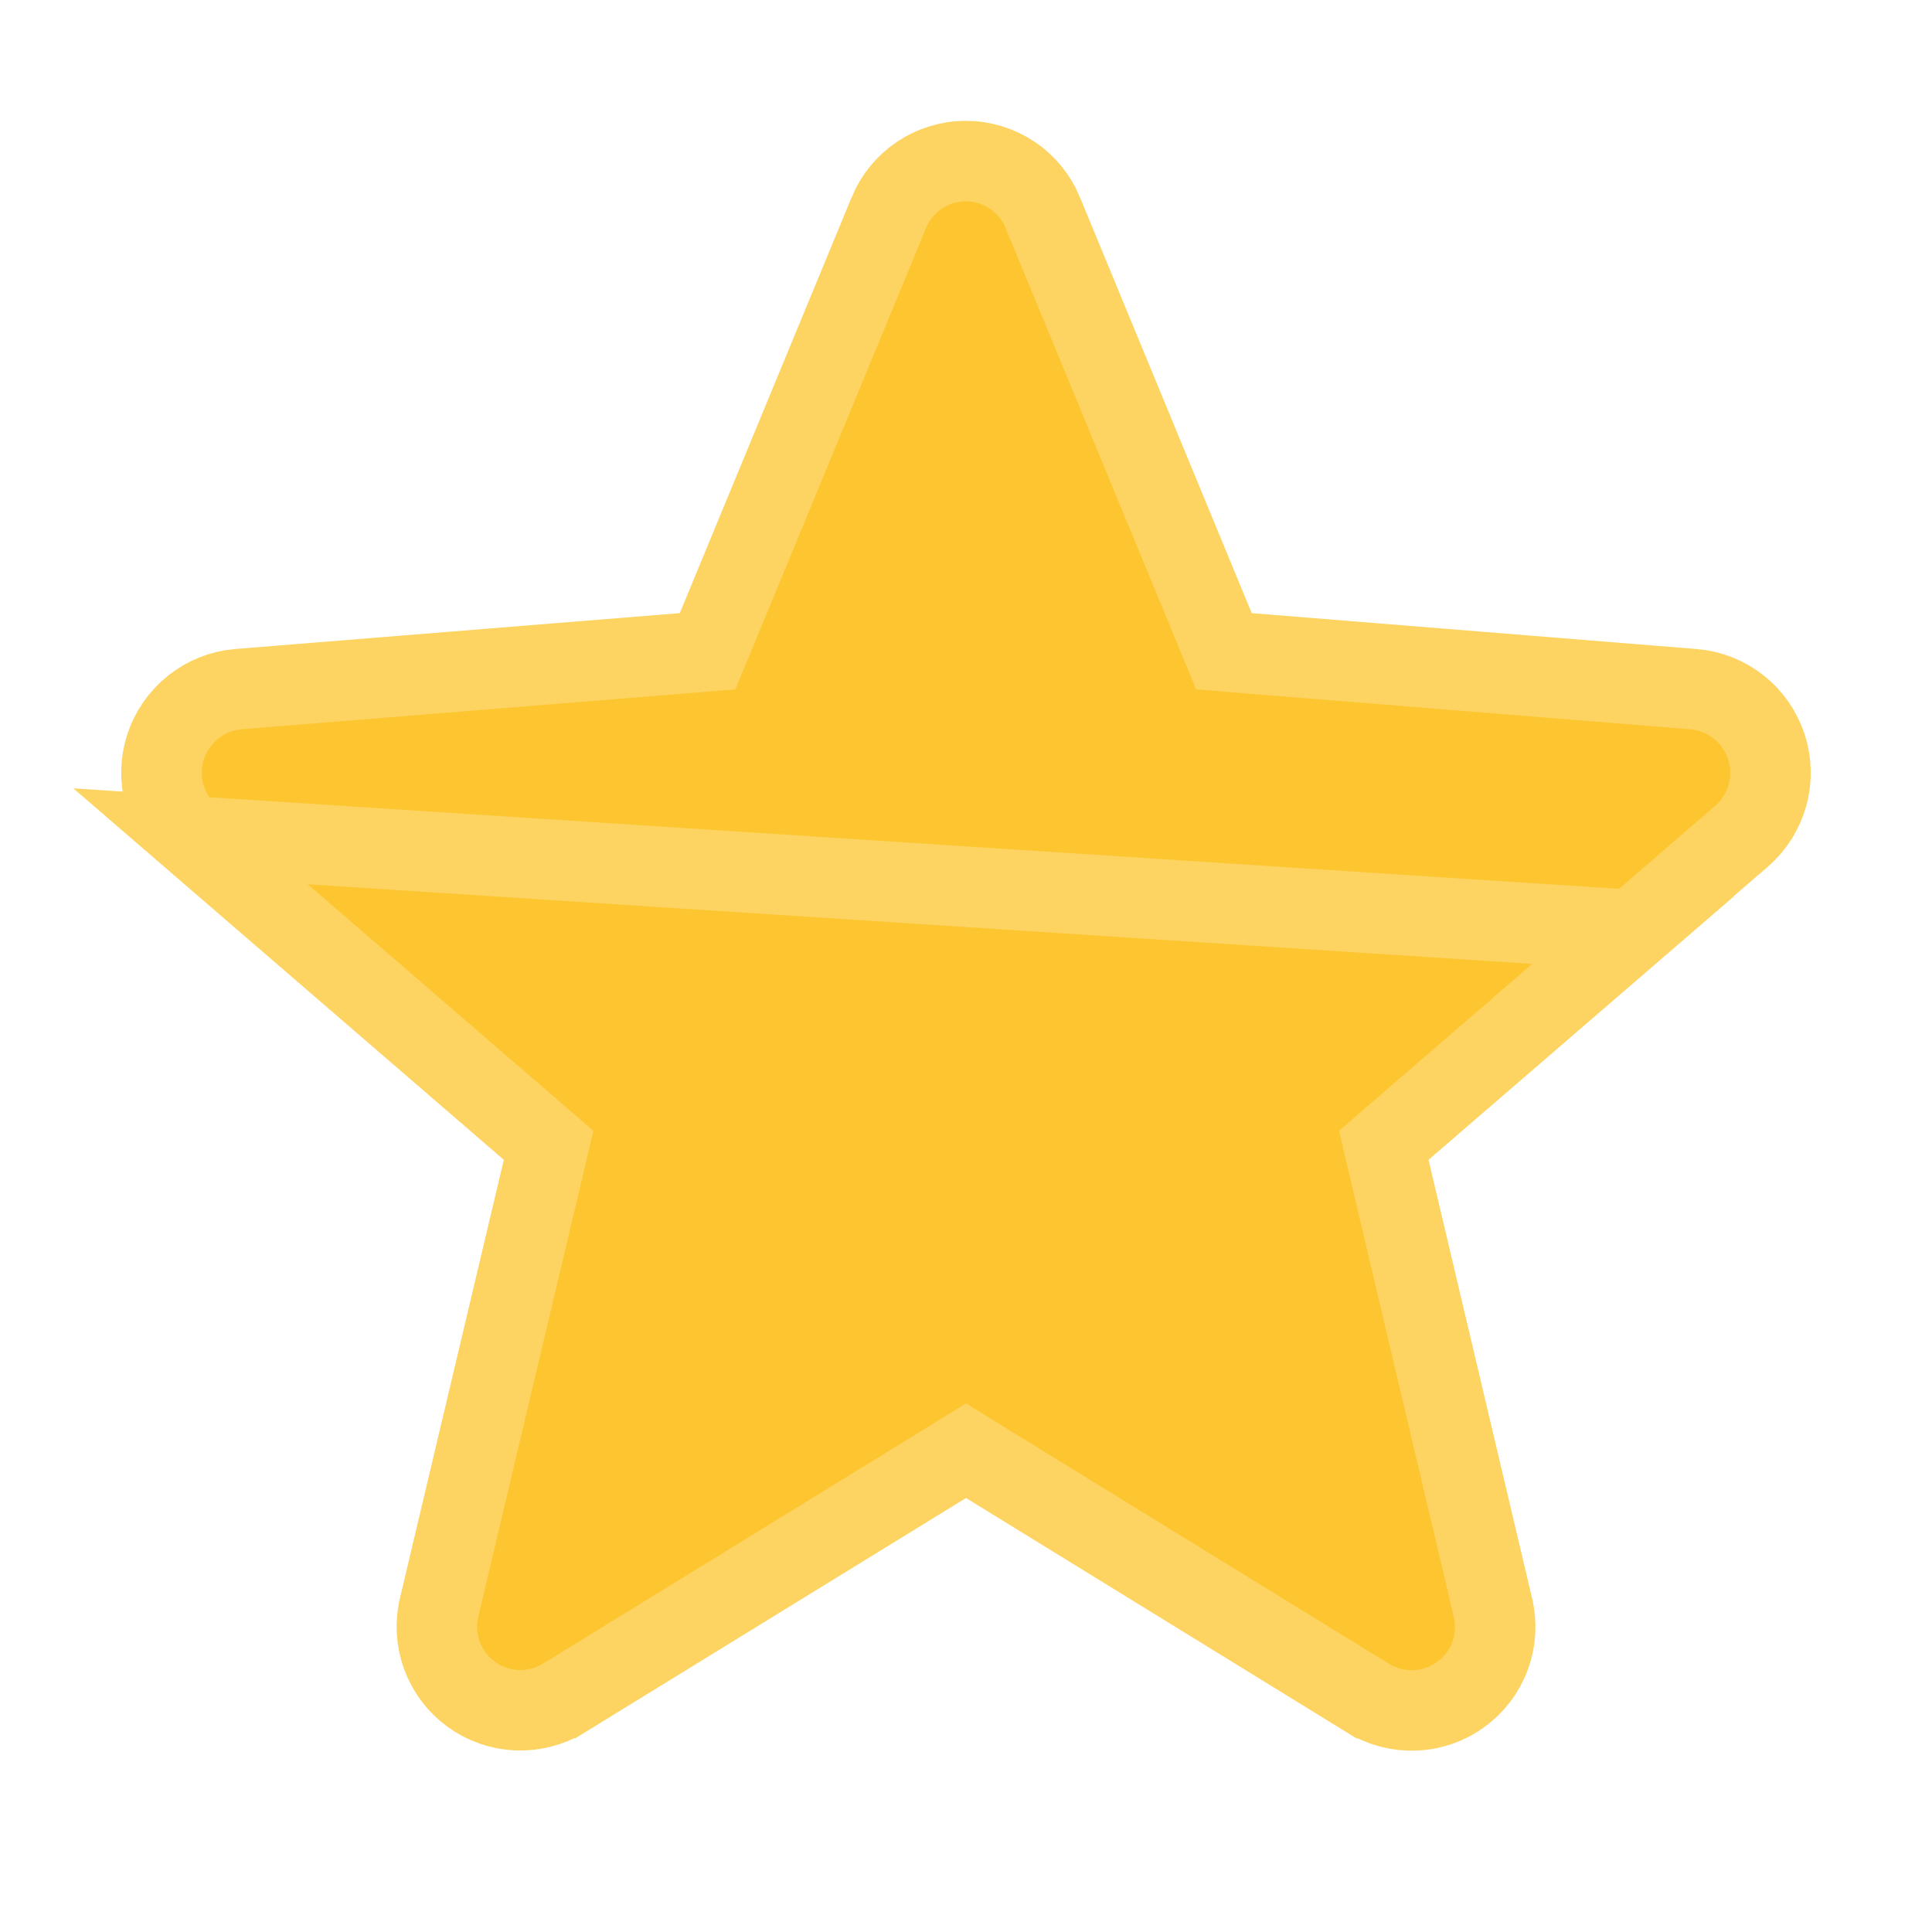
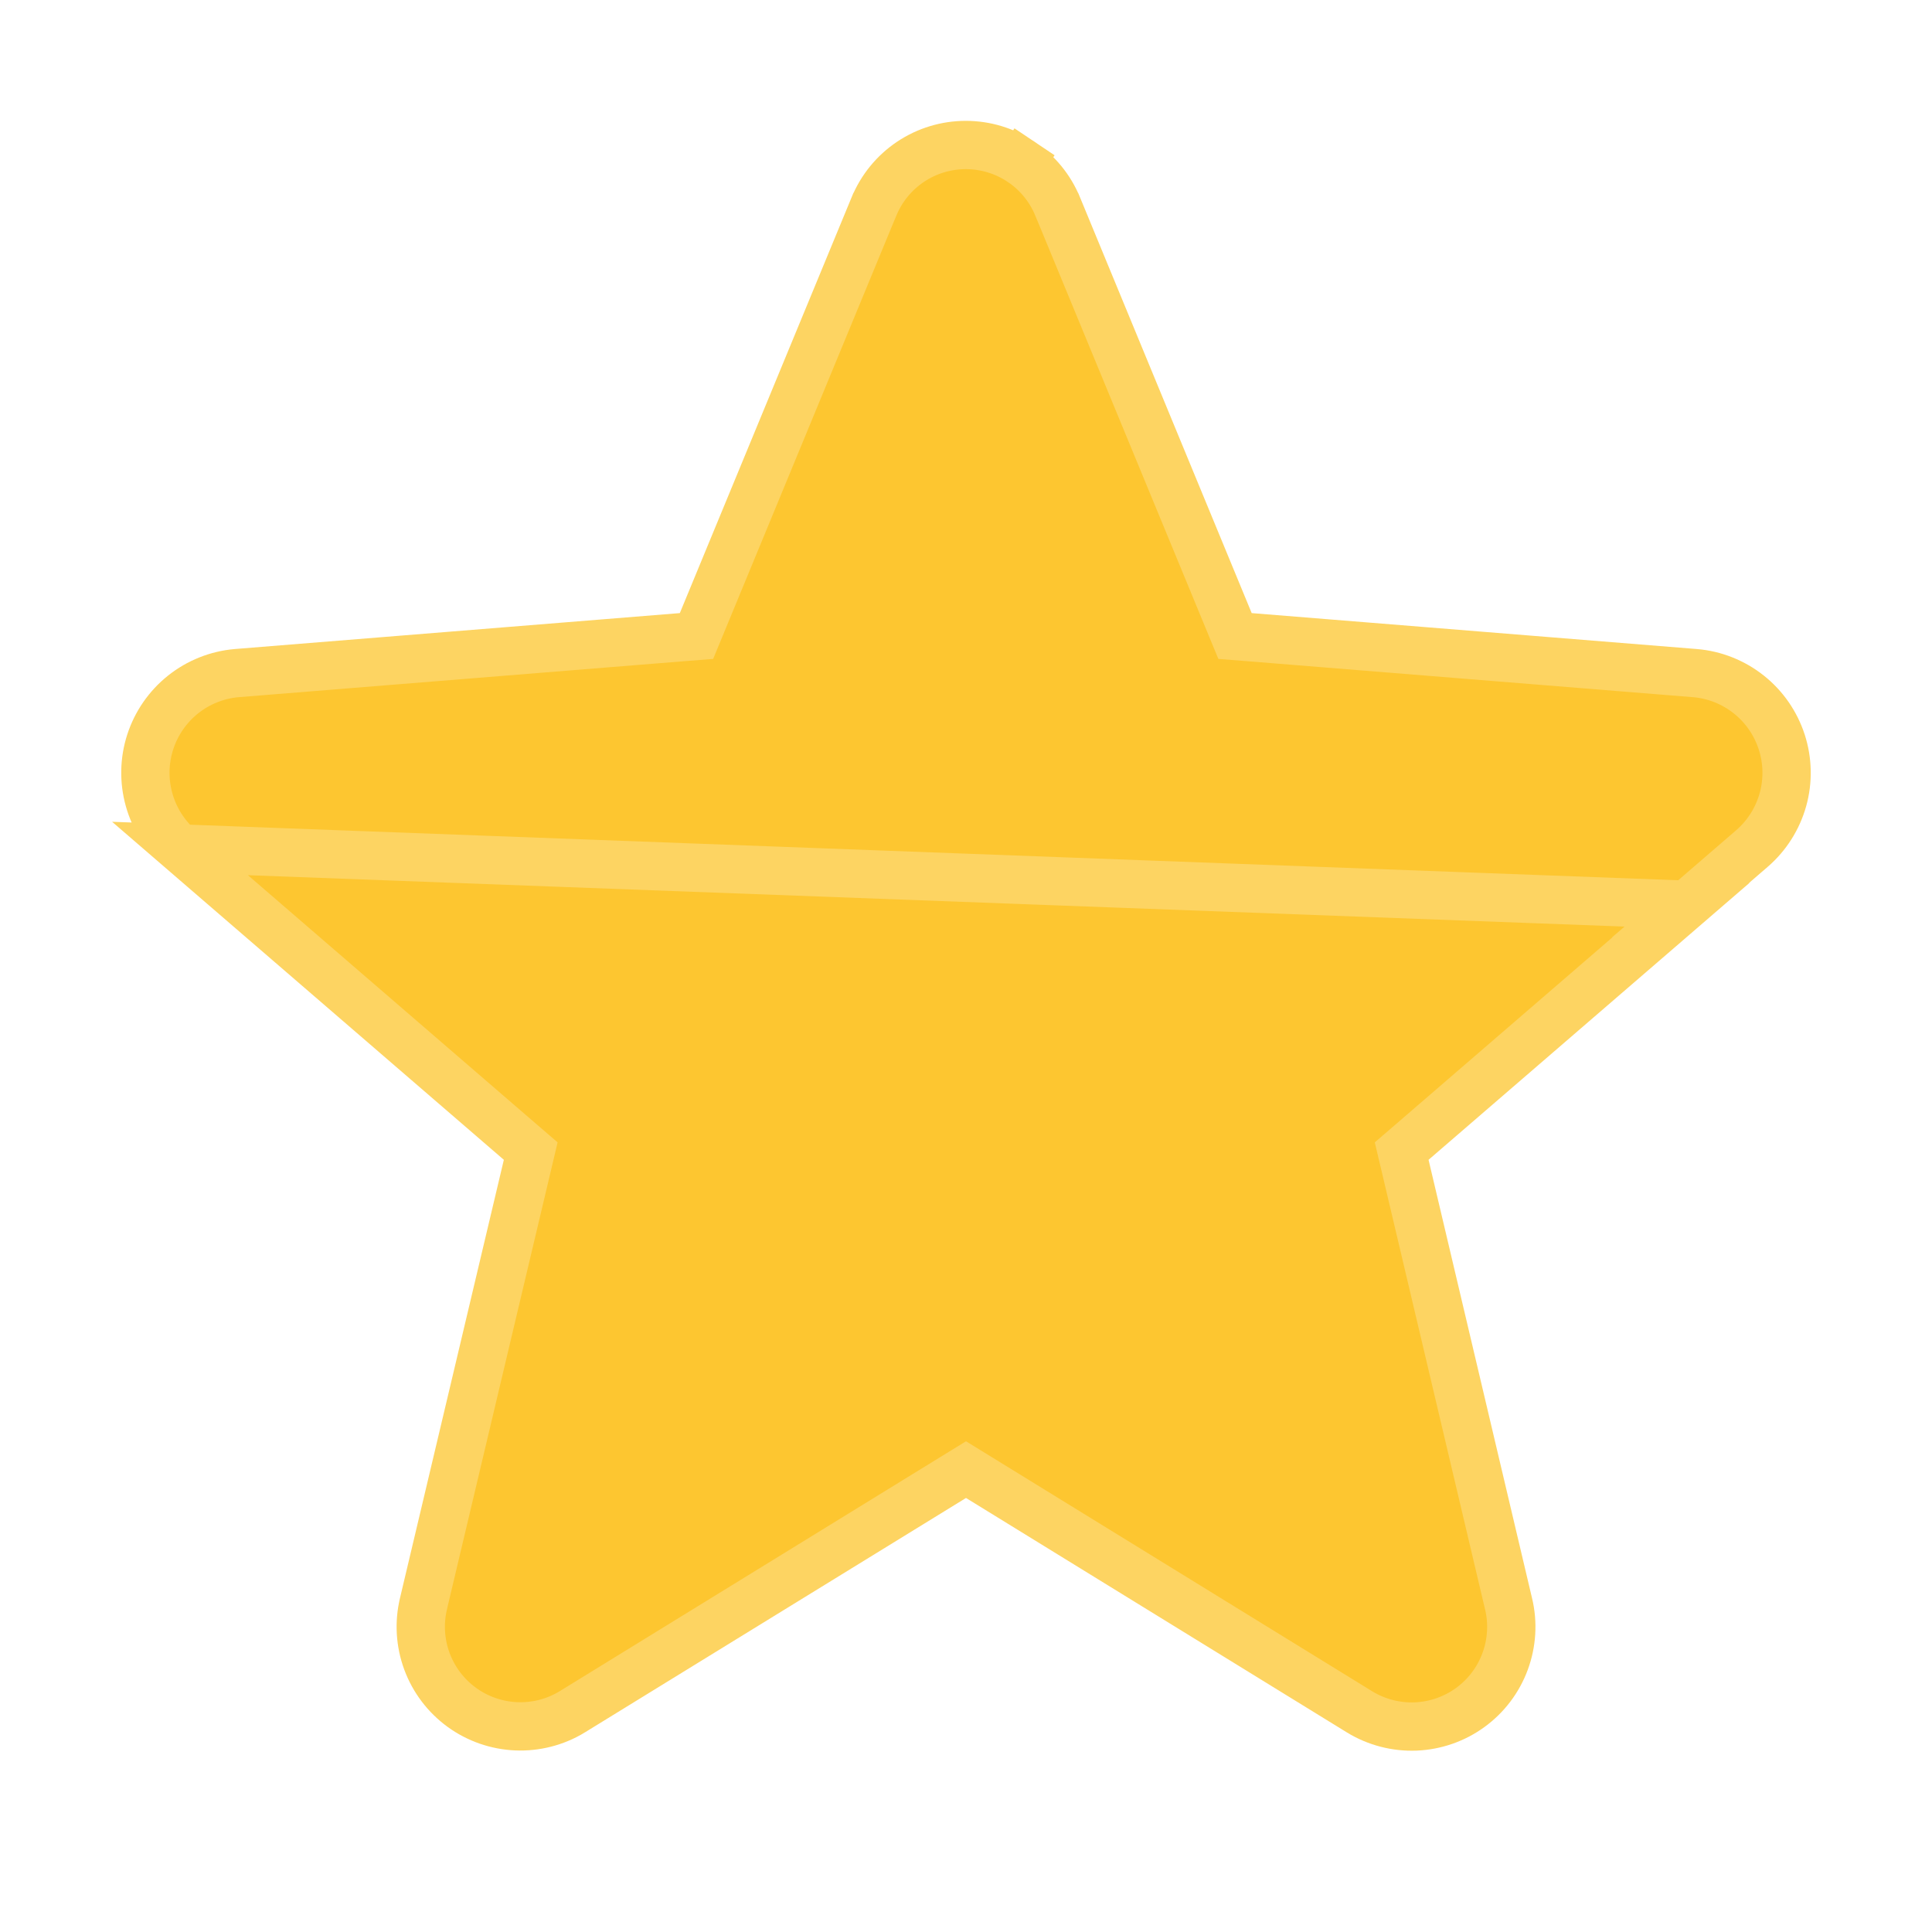
- <svg xmlns="http://www.w3.org/2000/svg" width="24" height="24" viewBox="0 0 24 24" fill="none">
-   <path d="M20.288 11.554L20.283 11.555L21.632 10.39C21.788 10.255 21.9 10.078 21.955 9.881C22.011 9.683 22.006 9.473 21.943 9.278C21.879 9.083 21.76 8.91 21.599 8.783C21.438 8.655 21.244 8.578 21.039 8.561C21.039 8.561 21.039 8.561 21.038 8.561L15.509 8.115L15.204 8.09L15.087 7.807L12.954 2.643L12.954 2.642C12.876 2.453 12.744 2.29 12.573 2.176C12.403 2.062 12.203 2.001 11.998 2.001C11.793 2.001 11.592 2.062 11.422 2.176C11.252 2.29 11.119 2.453 11.041 2.642L11.041 2.643L8.907 7.807L8.79 8.09L8.485 8.115L2.956 8.561C2.752 8.579 2.559 8.657 2.399 8.784C2.239 8.912 2.119 9.084 2.056 9.279C1.993 9.474 1.989 9.683 2.045 9.881C2.1 10.078 2.212 10.255 2.367 10.389L20.288 11.554ZM20.288 11.554L17.419 14.029L17.19 14.227L17.259 14.522L18.545 19.966L18.545 19.968C18.593 20.168 18.581 20.377 18.51 20.569C18.439 20.762 18.312 20.929 18.146 21.049C17.981 21.17 17.783 21.239 17.578 21.247C17.373 21.255 17.171 21.203 16.996 21.096C16.995 21.096 16.995 21.096 16.995 21.096L12.262 18.183L12 18.021L11.738 18.183L7.003 21.095C7.003 21.095 7.003 21.095 7.002 21.095C6.827 21.201 6.625 21.253 6.421 21.245C6.217 21.236 6.019 21.167 5.854 21.047C5.688 20.926 5.562 20.76 5.491 20.567C5.42 20.375 5.408 20.167 5.455 19.968L5.455 19.967L6.745 14.523L6.815 14.227L6.585 14.029L2.367 10.389L20.288 11.554Z" fill="#FDC630" stroke="#FDD462" />
+ <svg xmlns="http://www.w3.org/2000/svg" width="40" height="40" viewBox="0 0 40 40" fill="none">
+   <g id="Frame">
+     <path id="star" d="M34.931 18.732L34.922 18.733L36.272 17.568C36.58 17.302 36.803 16.95 36.913 16.558C37.023 16.165 37.014 15.748 36.888 15.36C36.762 14.973 36.525 14.63 36.205 14.377C35.886 14.124 35.499 13.97 35.093 13.936C35.093 13.936 35.093 13.936 35.092 13.936L25.875 13.192L25.57 13.168L25.453 12.885L21.899 4.278L21.898 4.277C21.744 3.9 21.48 3.577 21.141 3.35L21.419 2.936L21.141 3.35C20.803 3.123 20.404 3.002 19.996 3.002C19.588 3.002 19.19 3.123 18.851 3.35C18.512 3.577 18.249 3.9 18.094 4.277L18.093 4.278L14.537 12.885L14.42 13.168L14.115 13.192L4.9 13.936C4.9 13.936 4.899 13.936 4.898 13.936C4.493 13.972 4.108 14.126 3.79 14.379C3.472 14.633 3.235 14.975 3.11 15.363C2.985 15.75 2.977 16.166 3.087 16.558C3.196 16.95 3.419 17.301 3.727 17.567L34.931 18.732ZM34.931 18.732L29.25 23.634L29.02 23.832L29.09 24.127L31.232 33.201L31.233 33.203C31.328 33.599 31.303 34.015 31.162 34.397C31.021 34.78 30.77 35.112 30.44 35.352C30.11 35.592 29.717 35.728 29.31 35.745C28.902 35.761 28.499 35.656 28.151 35.444L20.262 30.588L20 30.427L19.738 30.588L11.845 35.443C11.845 35.443 11.844 35.444 11.844 35.444C11.496 35.655 11.094 35.758 10.688 35.741C10.281 35.724 9.889 35.587 9.56 35.348C9.231 35.108 8.98 34.777 8.839 34.395C8.698 34.013 8.673 33.598 8.768 33.202L8.768 33.201L10.918 24.128L10.988 23.832L10.758 23.634L3.727 17.567L34.931 18.732Z" fill="#FDC630" stroke="#FDD462" />
+   </g>
</svg>
